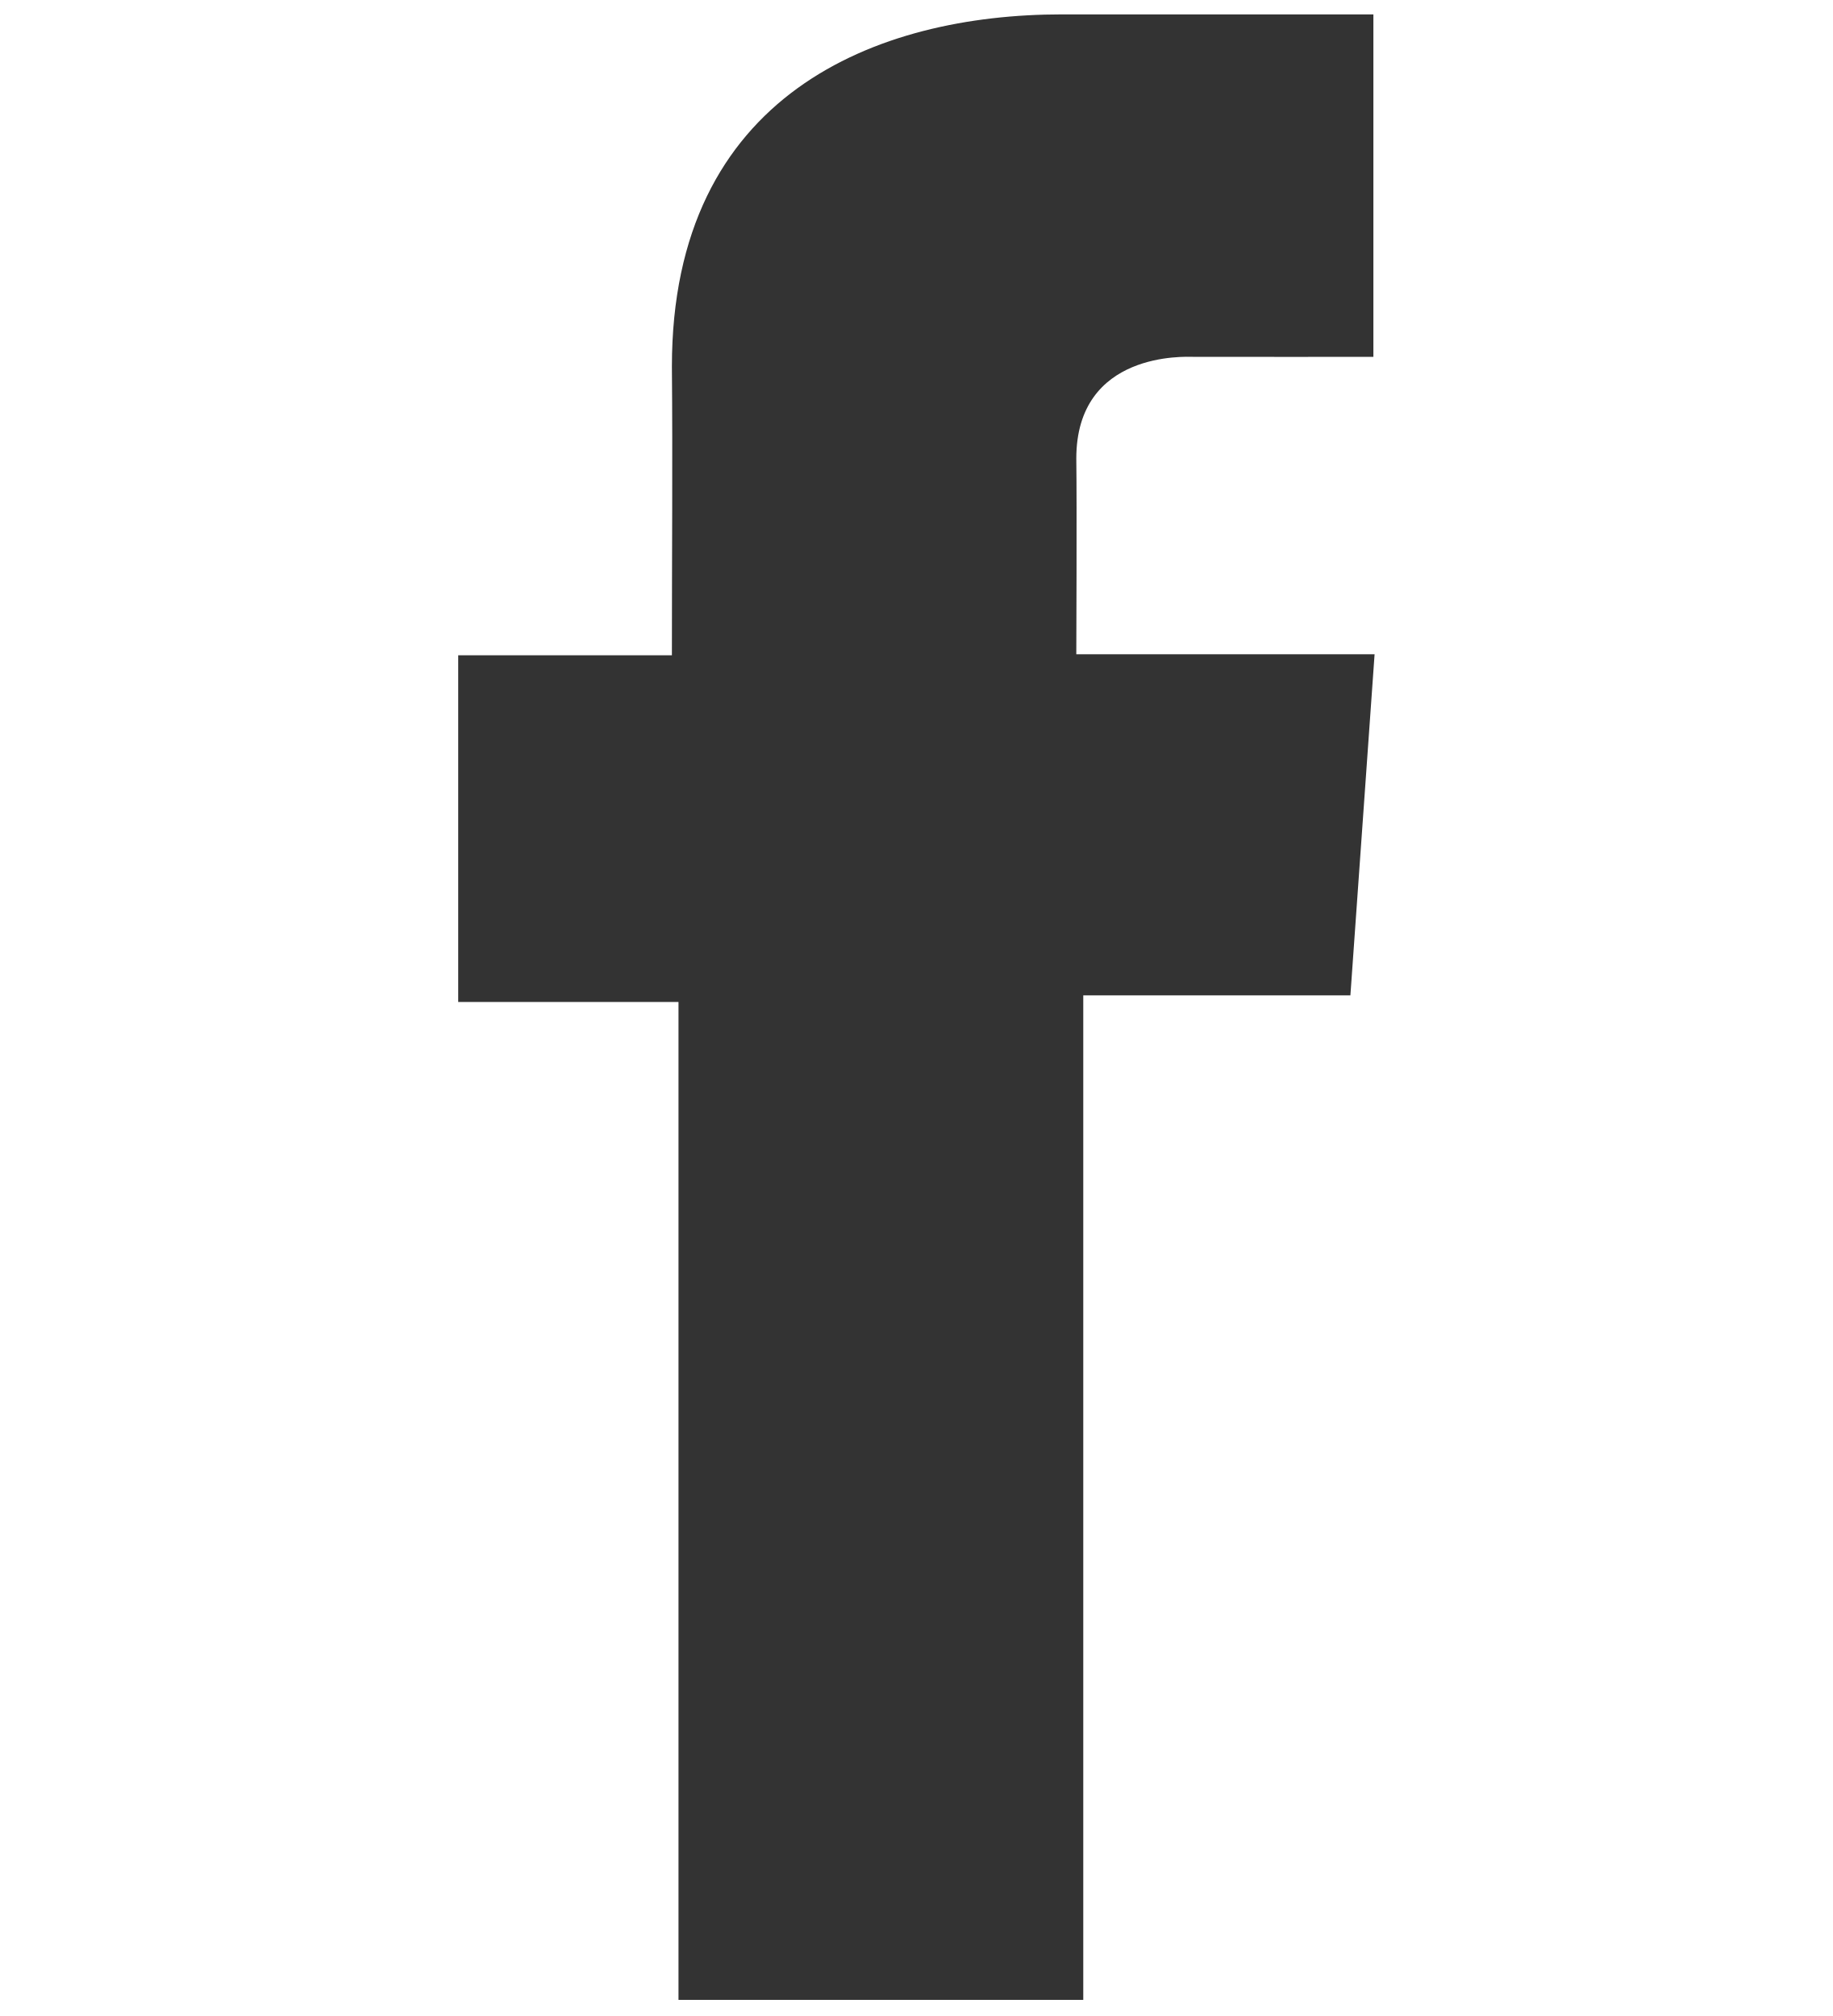
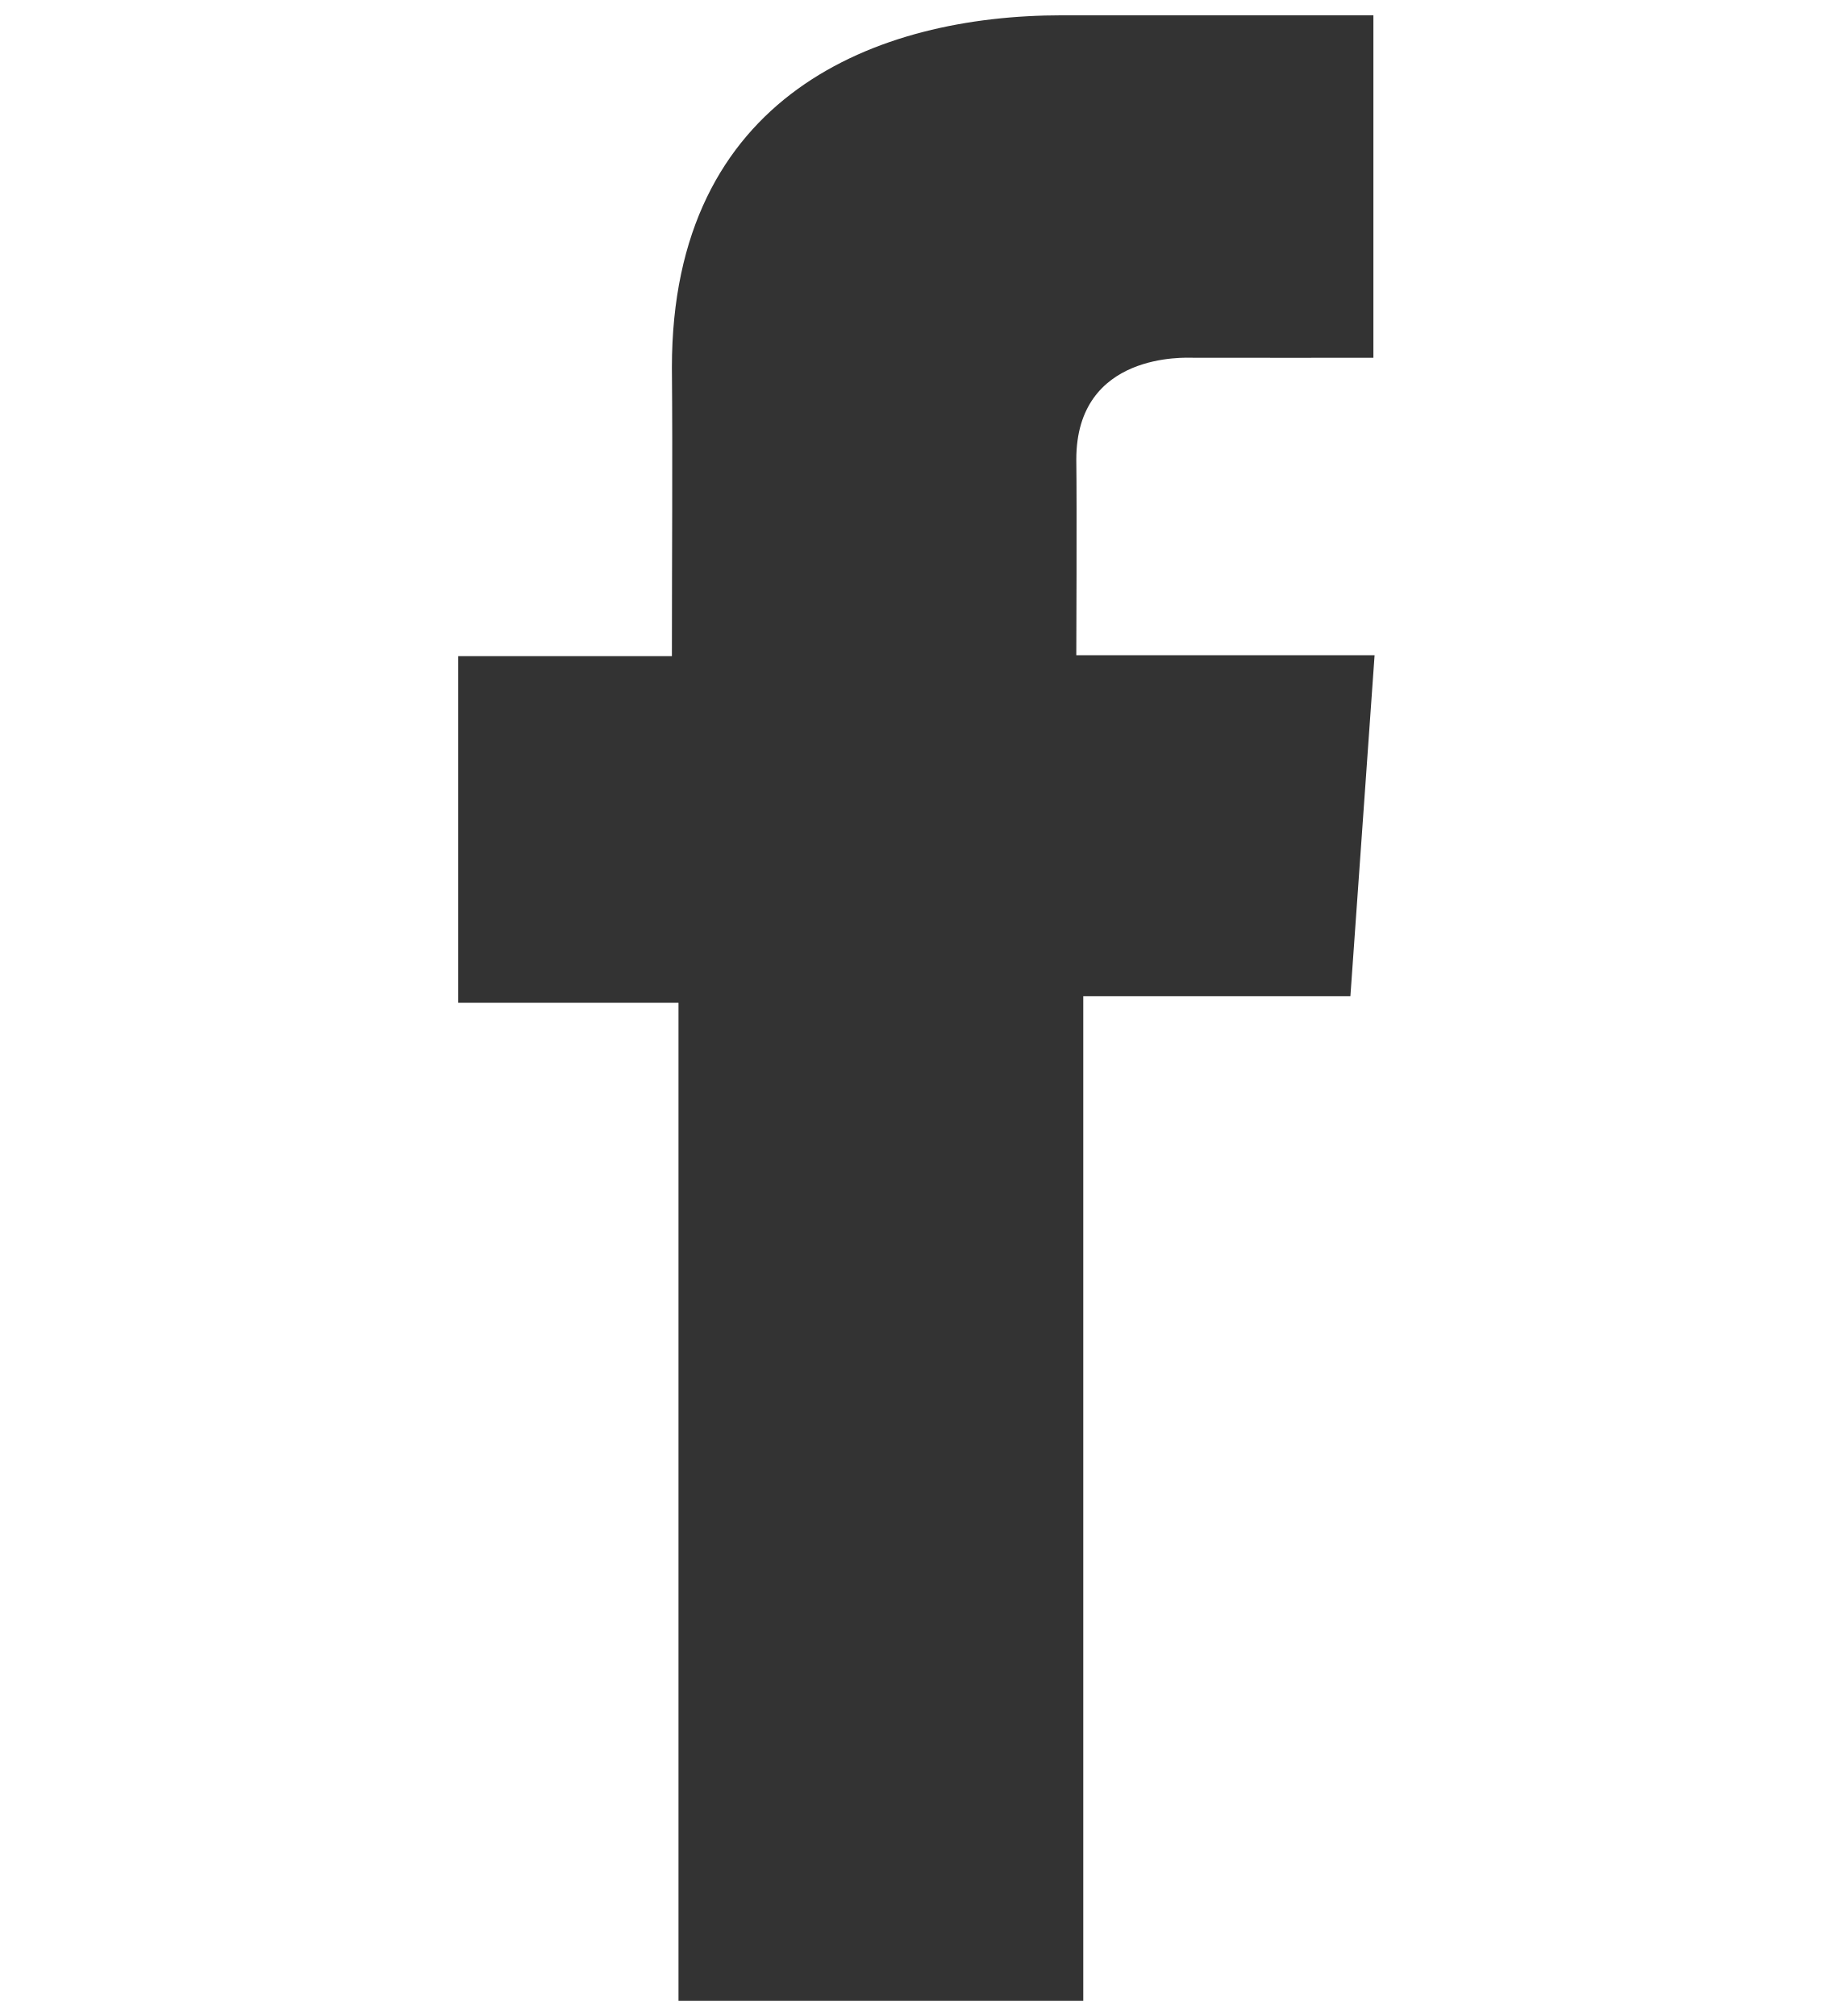
<svg xmlns="http://www.w3.org/2000/svg" width="20" height="22" viewBox="0 0 20 22" fill="none">
-   <path d="M14.985 0.157H11.589C9.573 0.157 7.332 1.021 7.332 4C7.341 5.038 7.332 6.032 7.332 7.151H5V10.934H7.404V21.824H11.821V10.862H14.736L15 7.14H11.745C11.745 7.14 11.752 5.485 11.745 5.004C11.745 3.827 12.946 3.894 13.018 3.894C13.59 3.894 14.701 3.896 14.987 3.894V0.157H14.985Z" fill="#333333" />
+   <path d="M14.985 0.167H11.589C9.573 0.167 7.332 1.031 7.332 4.01C7.341 5.048 7.332 6.042 7.332 7.16H5V10.943H7.404V21.834H11.821V10.871H14.736L15 7.15H11.745C11.745 7.15 11.752 5.494 11.745 5.014C11.745 3.836 12.946 3.904 13.018 3.904C13.59 3.904 14.701 3.906 14.987 3.904V0.167H14.985Z" fill="#333333" />
</svg>
